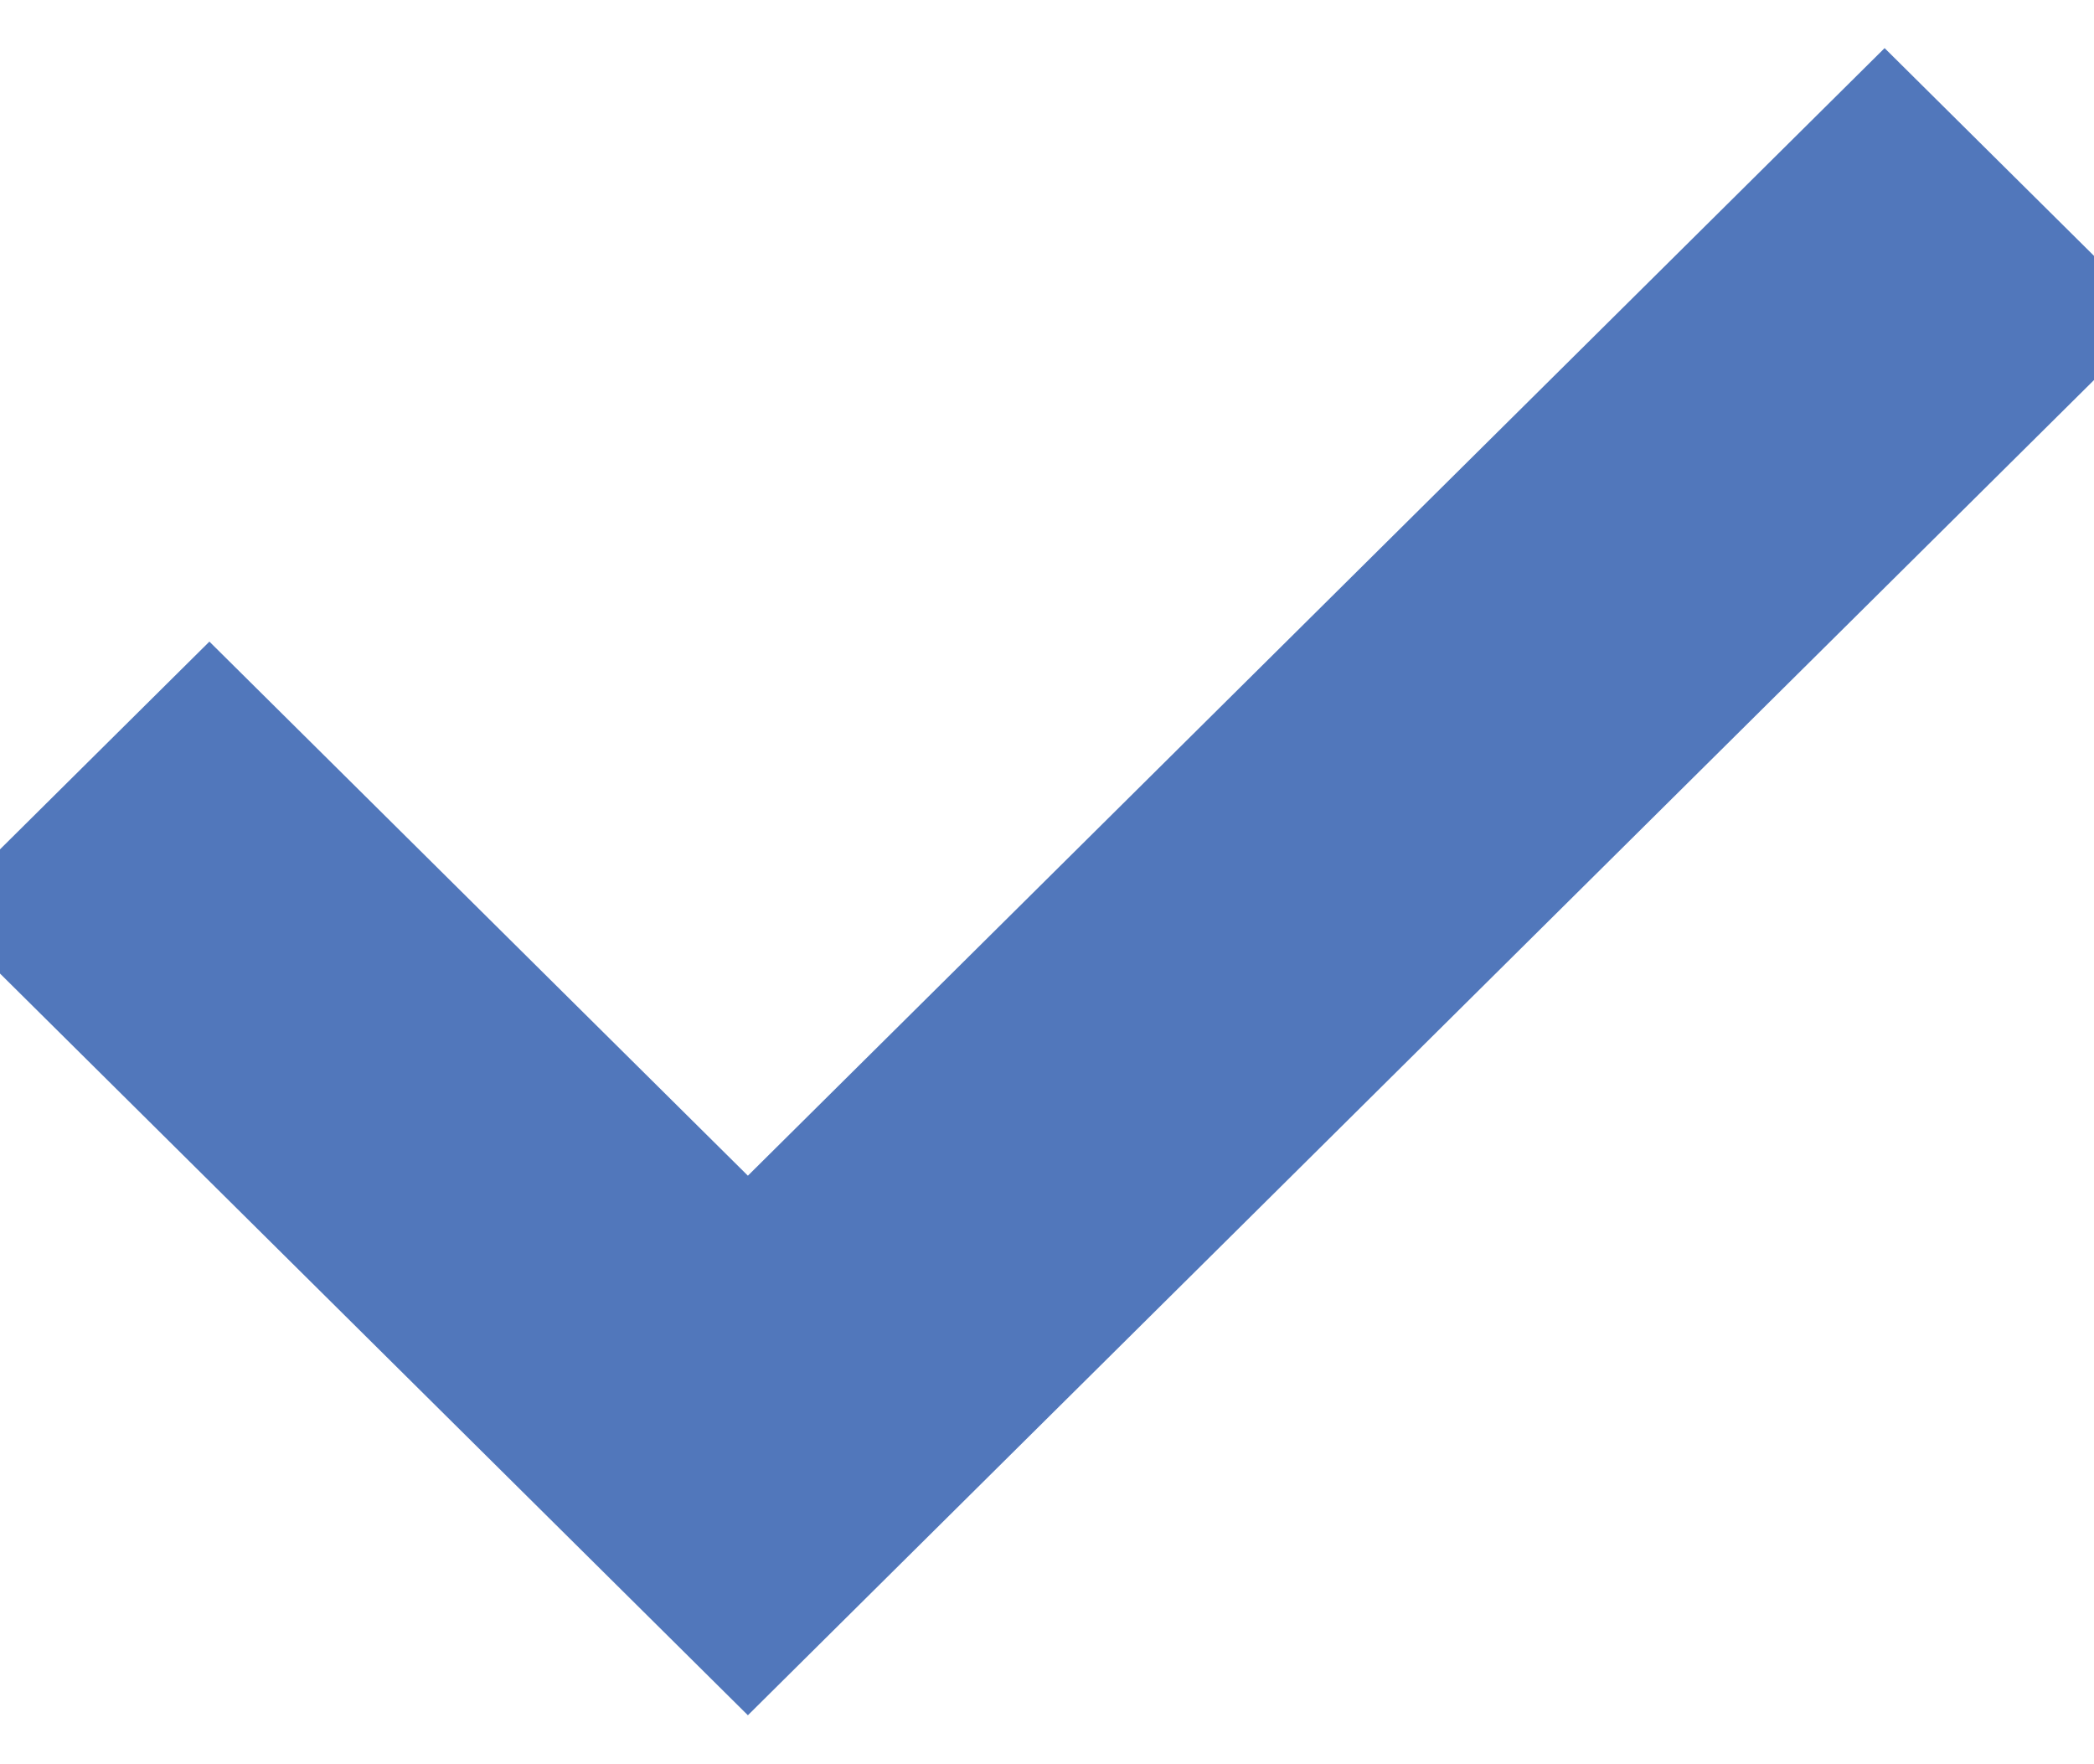
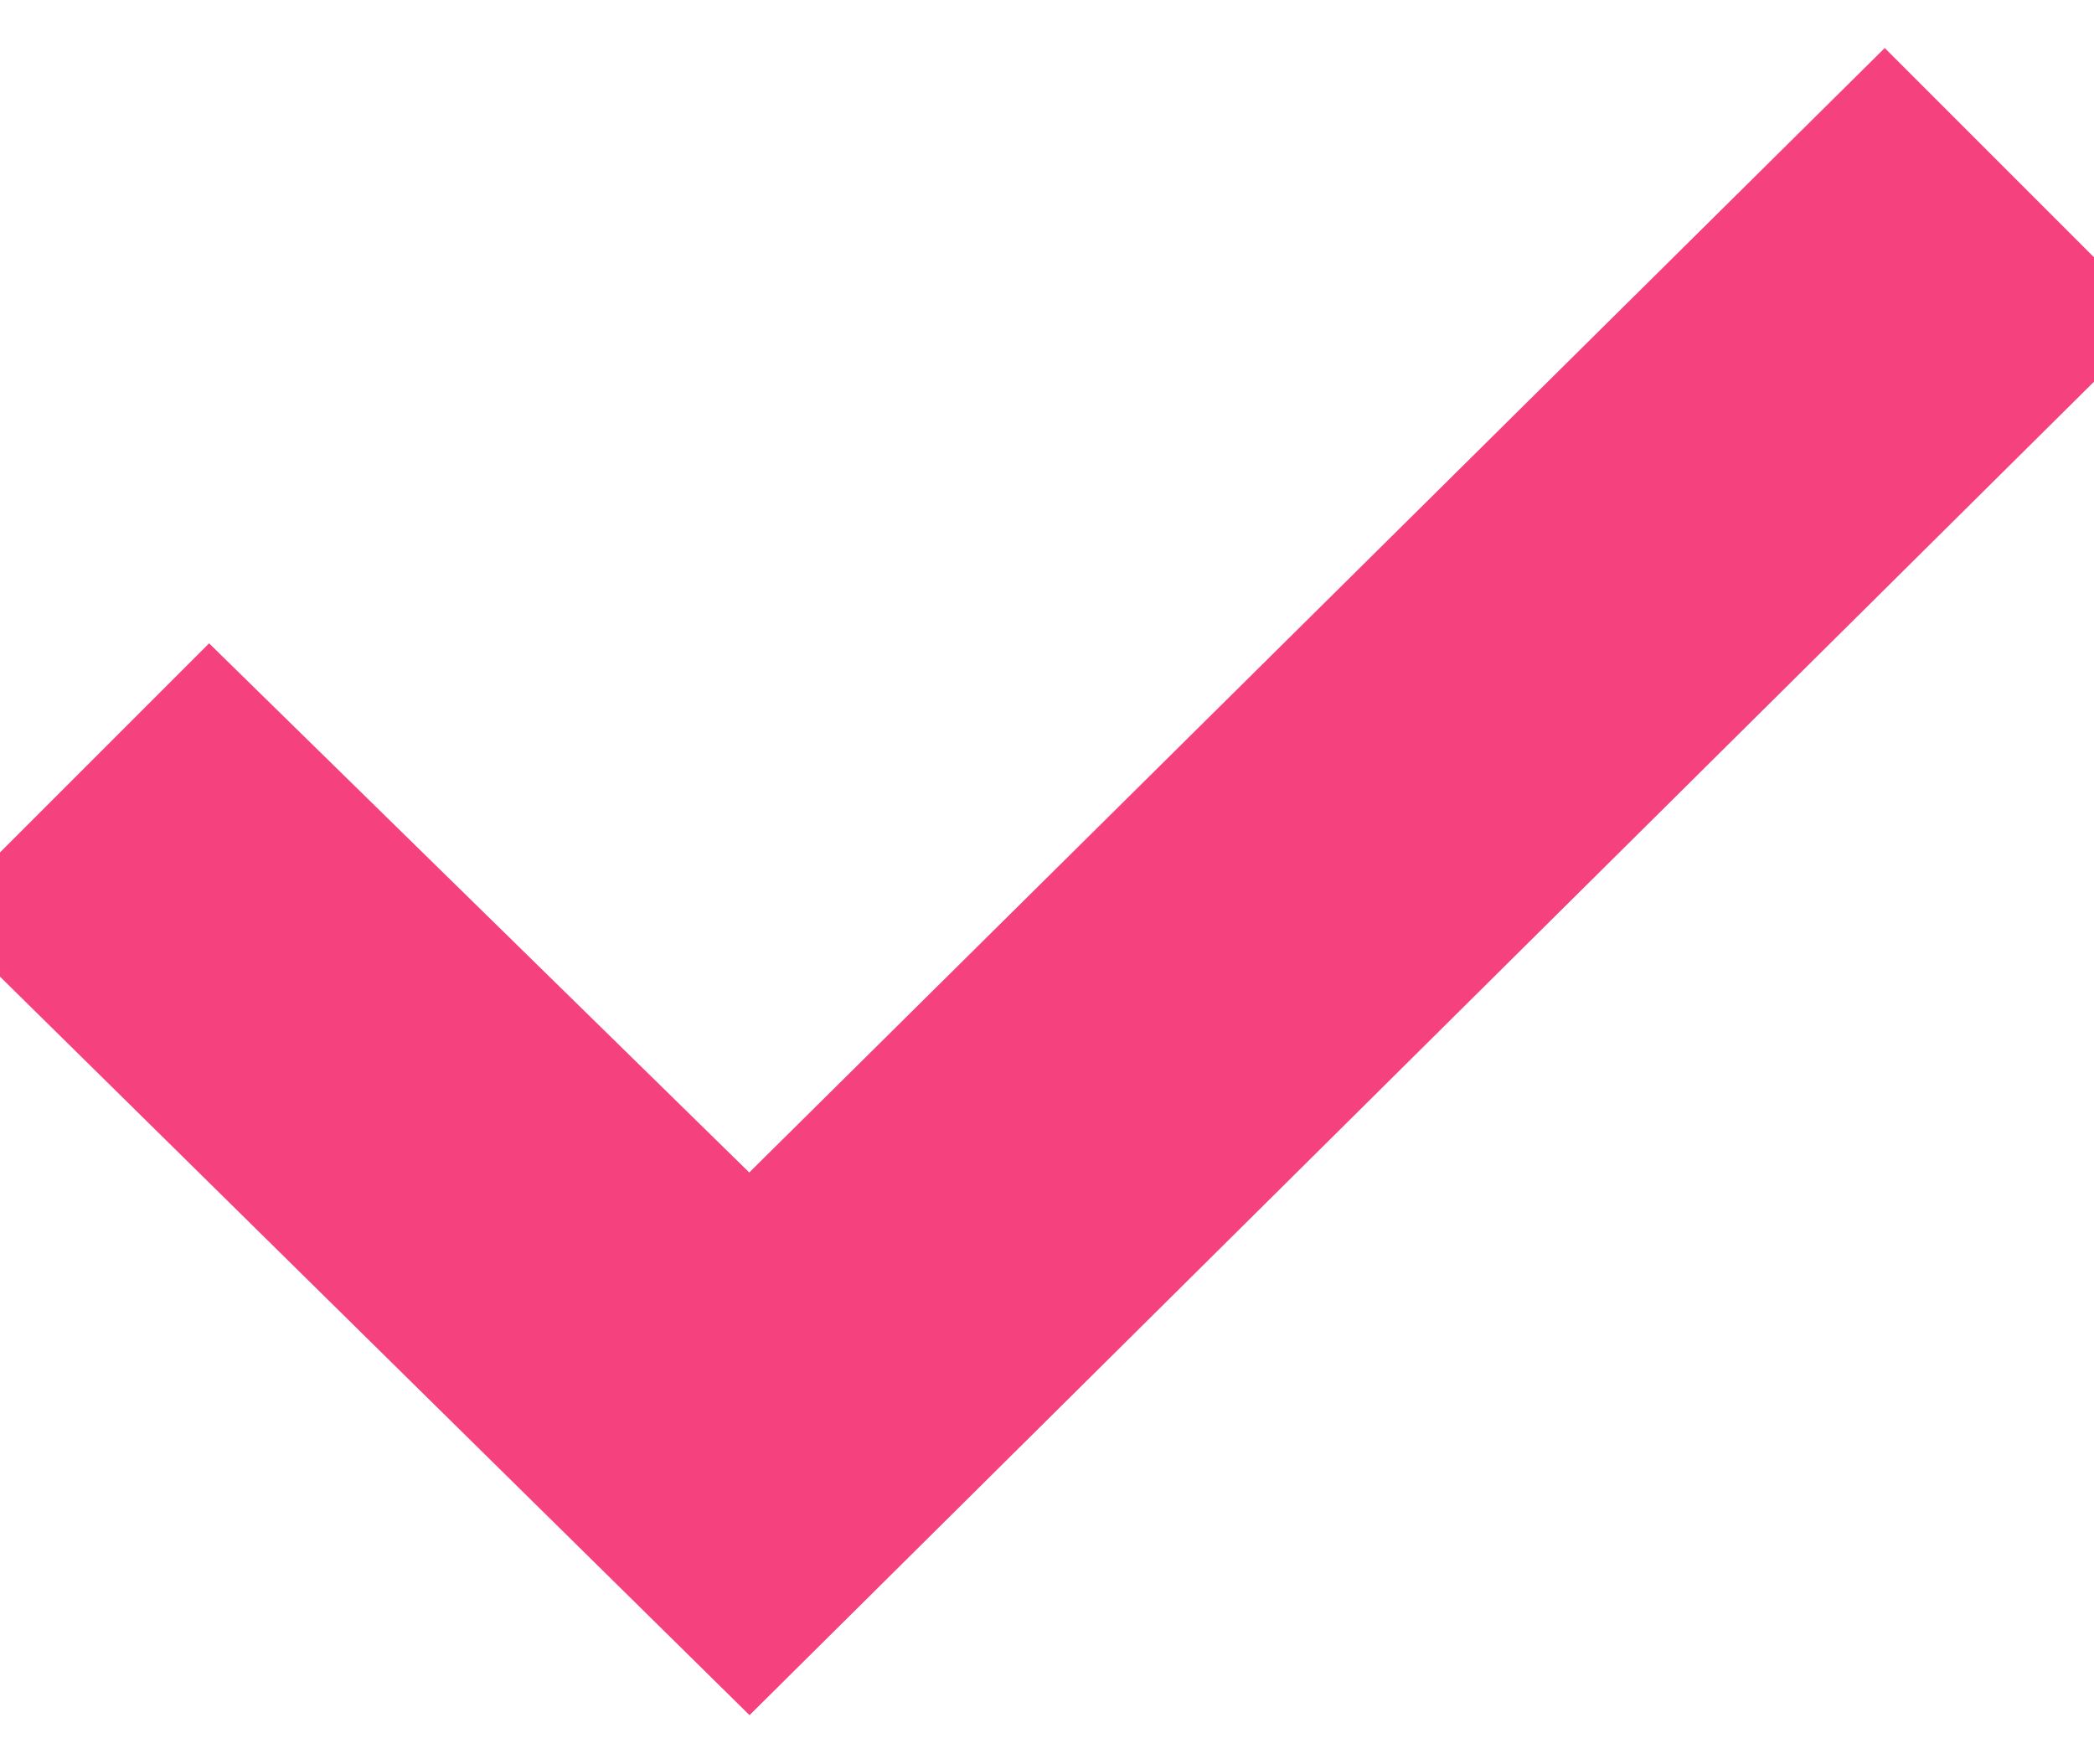
- <svg xmlns="http://www.w3.org/2000/svg" width="19" height="16" viewBox="0 0 19 16">
-   <path fill="#5177BB" fill-rule="evenodd" stroke="#5177BB" stroke-width=".8" d="M0 8.27l1.9-1.885 4.886 4.846L17.1 1 19 2.885 6.786 15z" />
+ <svg xmlns="http://www.w3.org/2000/svg" version="1.1" id="Layer_1" x="0px" y="0px" width="19" height="16" viewBox="0 0 19 16" style="enable-background:new 0 0 19 16;" xml:space="preserve">
+   <style type="text/css">
+ 	.st0{fill-rule:evenodd;clip-rule:evenodd;fill:#F5417E;stroke:#F5417E;stroke-width:0.8;}
+ </style>
+   <path class="st0" d="M0,8.3l1.9-1.9l4.9,4.8L17.1,1L19,2.9L6.8,15L0,8.3z" />
</svg>
